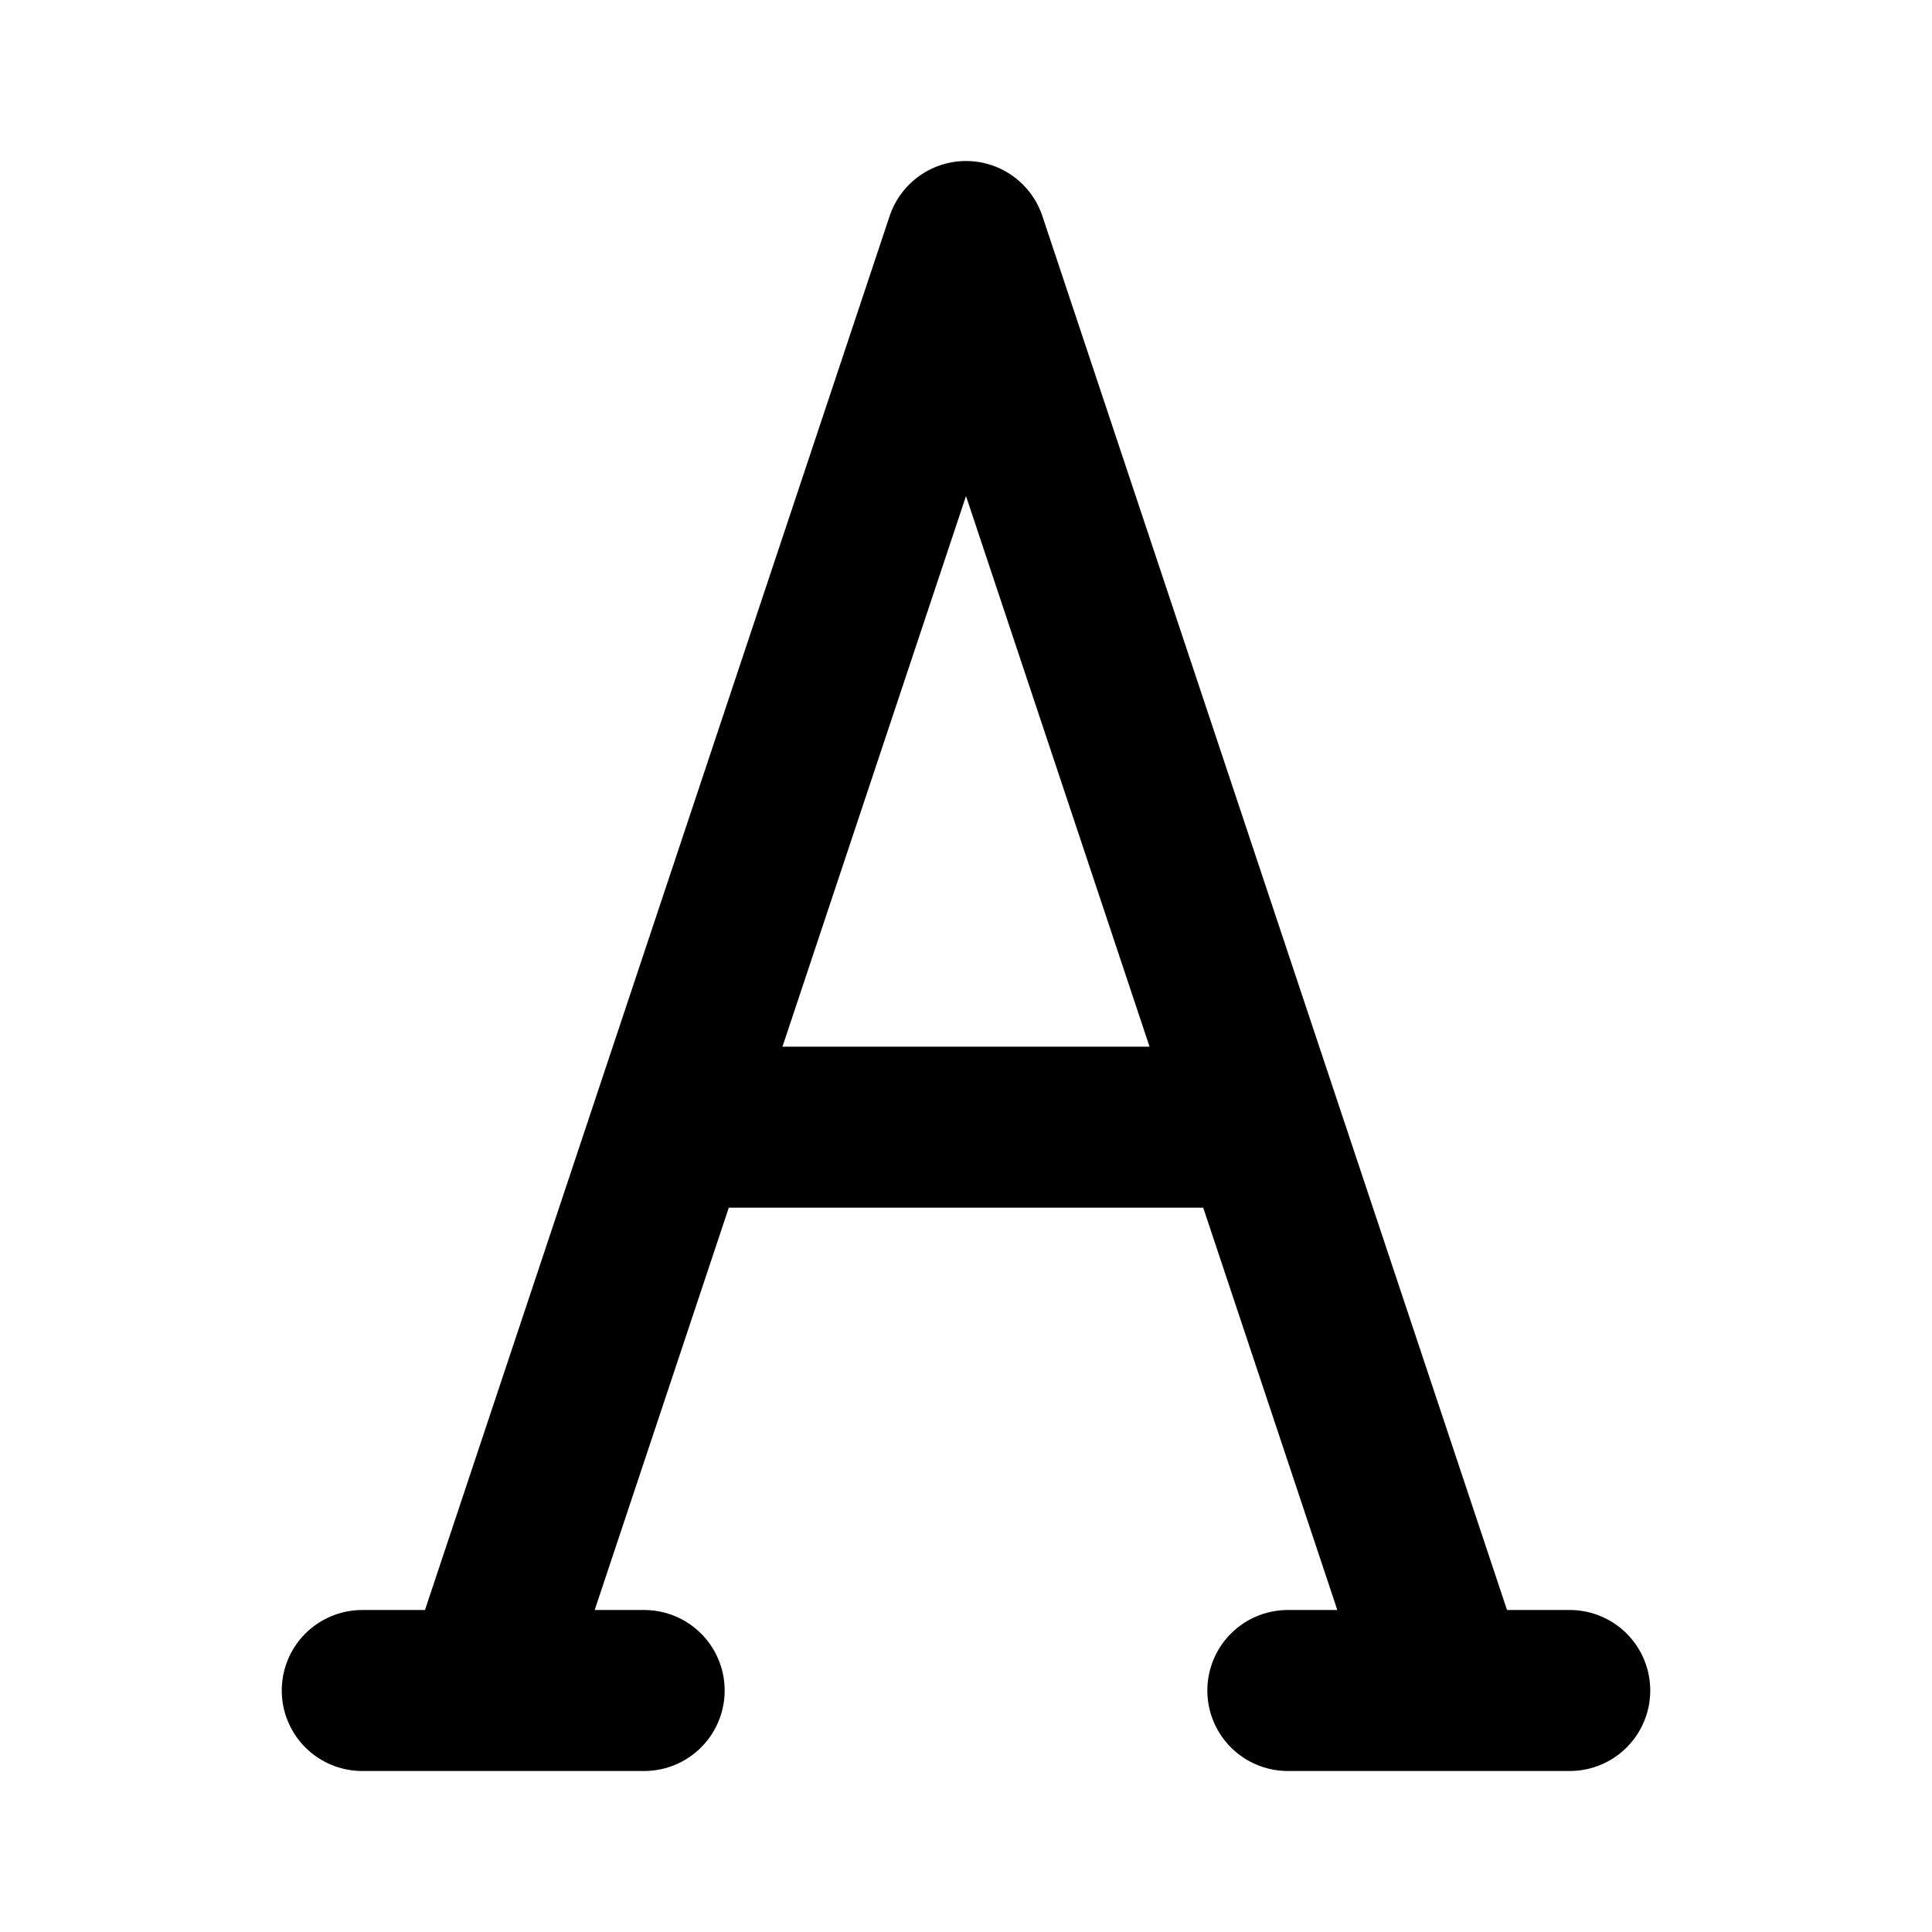
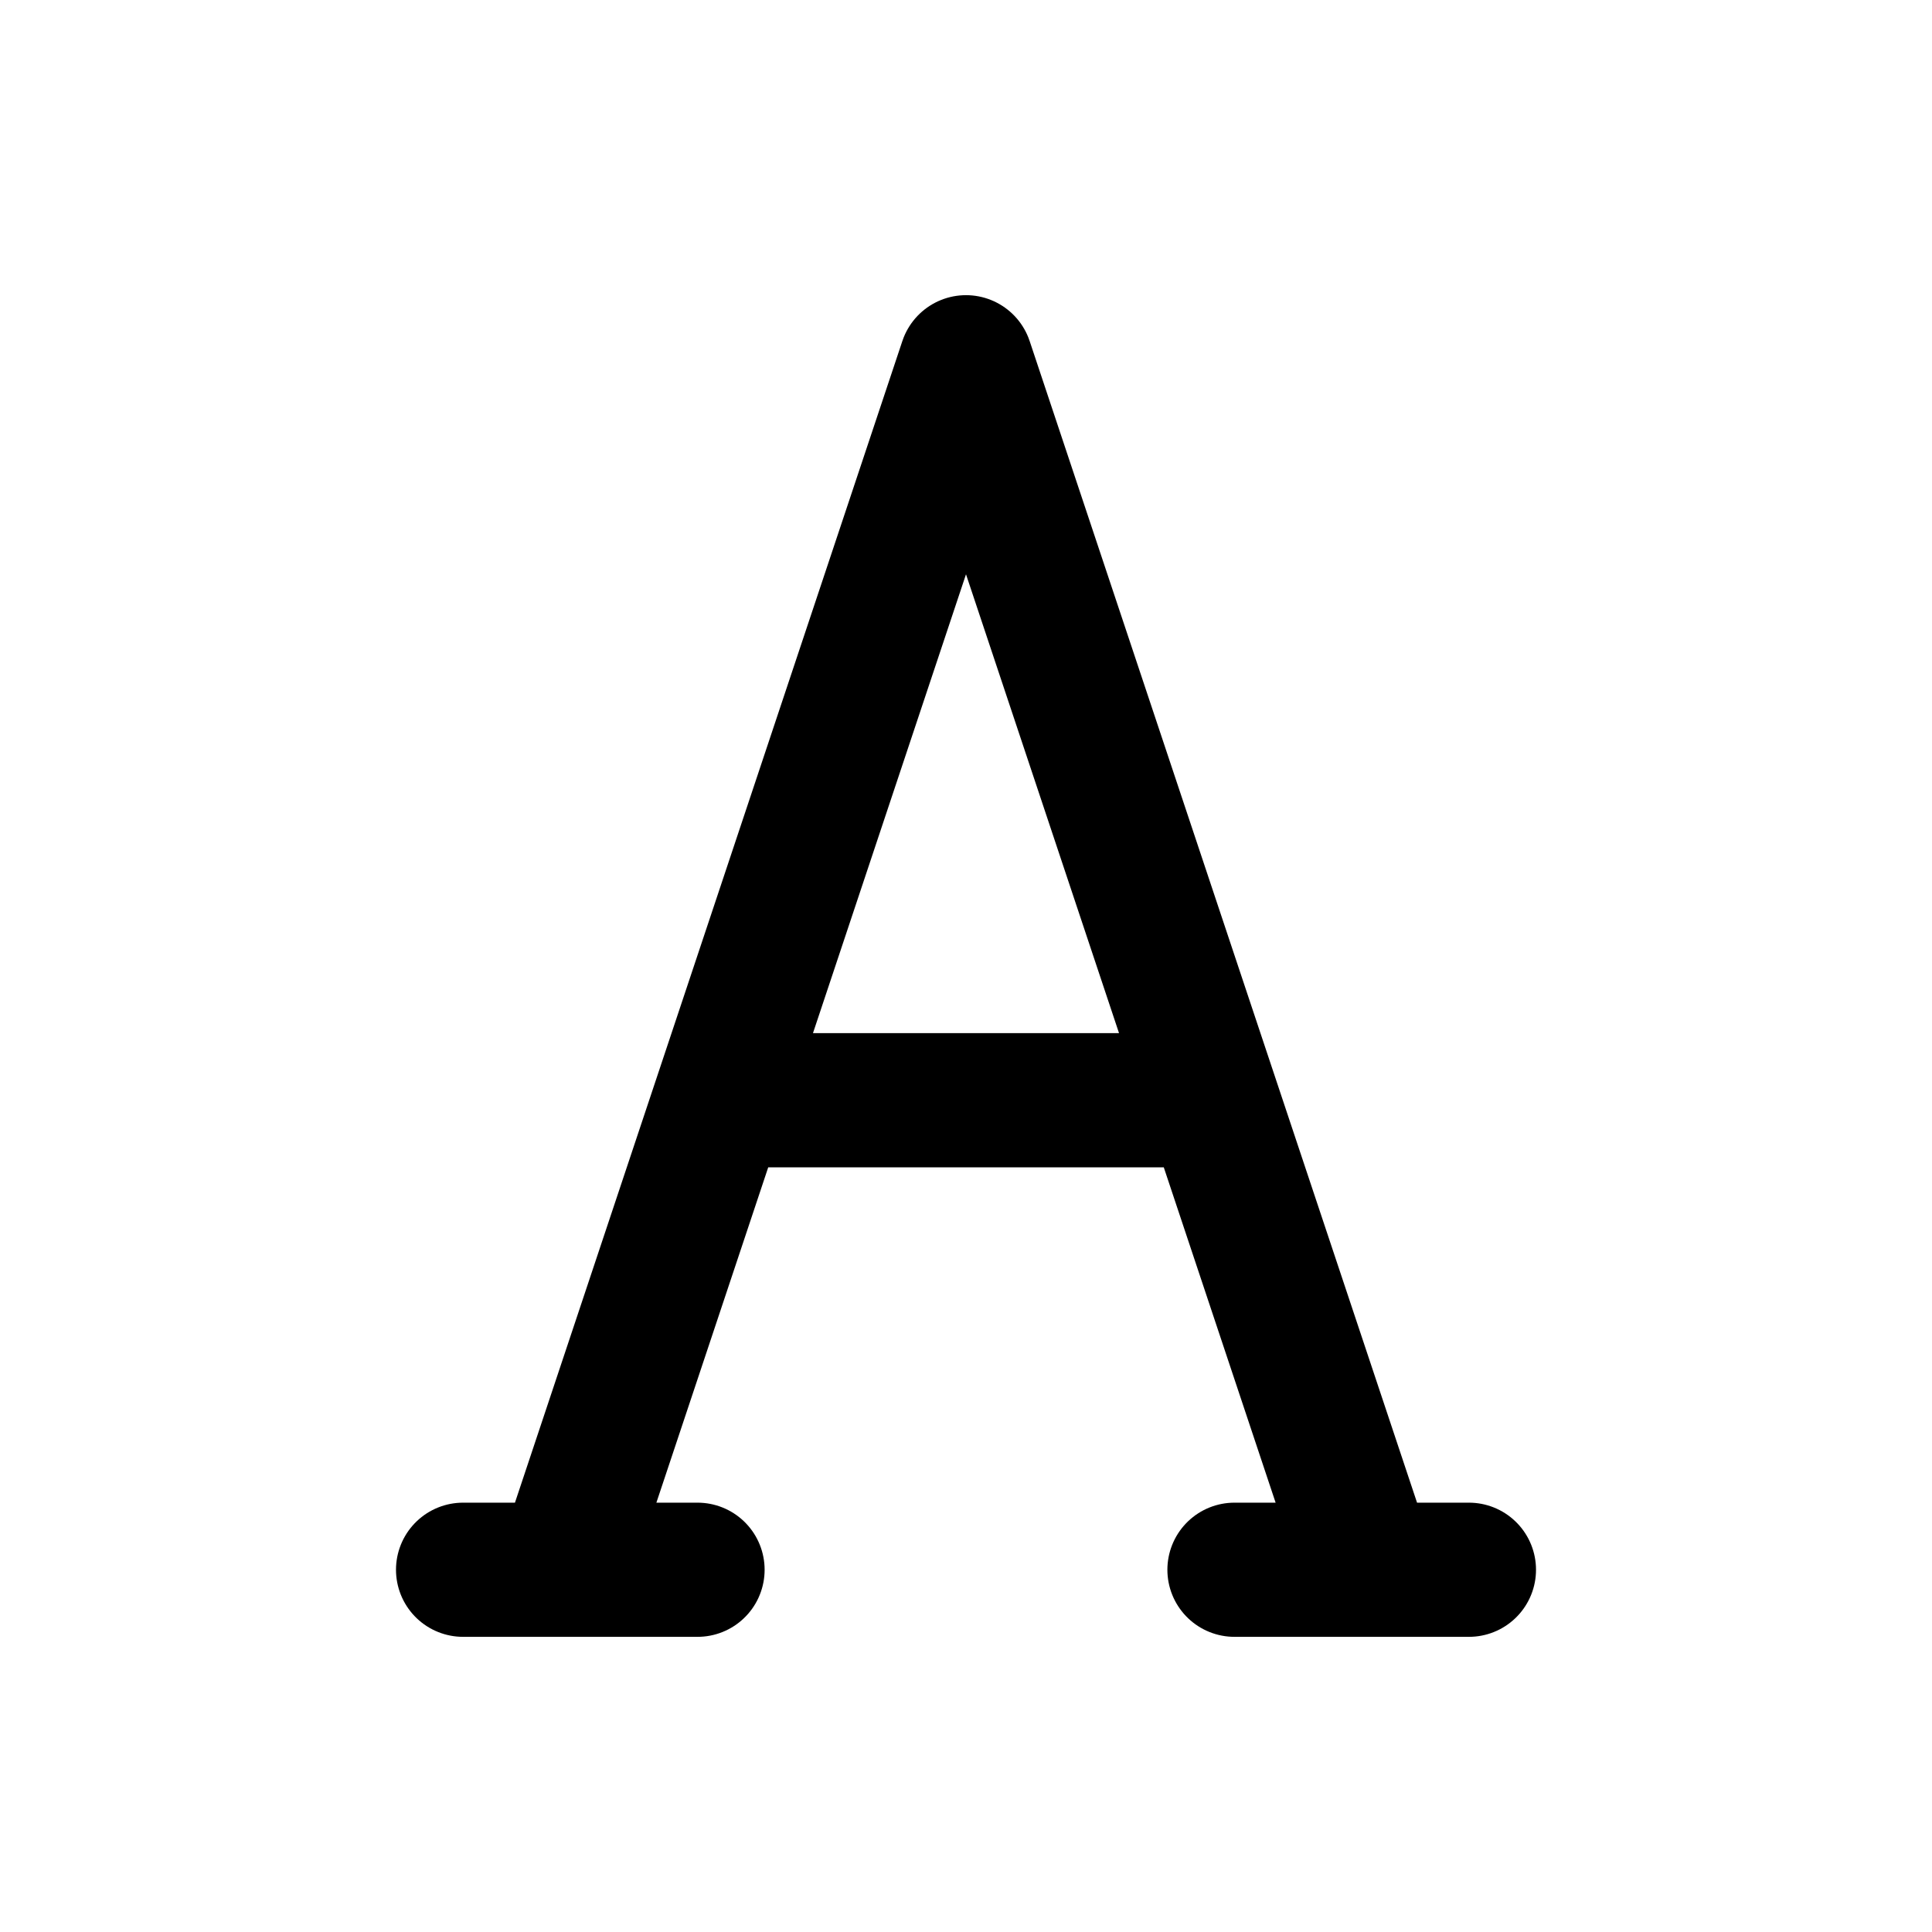
<svg xmlns="http://www.w3.org/2000/svg" width="14px" height="14px" viewBox="0 0 14 14" version="1.1">
  <g id="surface1">
-     <path style="fill:none;stroke-width:2;stroke-linecap:round;stroke-linejoin:round;stroke:rgb(0%,0%,0%);stroke-opacity:1;stroke-miterlimit:4;" d="M 15.998 21 L 19.5 21 M 6 21 L 12 3 L 18 21 M 4.5 21 L 8.002 21 M 15 14.002 L 9 14.002 " transform="matrix(0.583333,0,0,0.583333,0,0)" />
+     <path style="fill:none;stroke-width:2;stroke-linecap:round;stroke-linejoin:round;stroke:rgb(0%,0%,0%);stroke-opacity:1;stroke-miterlimit:4;" d="M 16.002 21 L 19.497 21 M 5.997 21 L 12 3 L 18.003 21 M 4.503 21 L 7.998 21 M 14.997 14.001 L 9.003 14.001 " transform="matrix(0.486111,0,0,0.486111,1.166667,1.166667)" />
  </g>
</svg>
